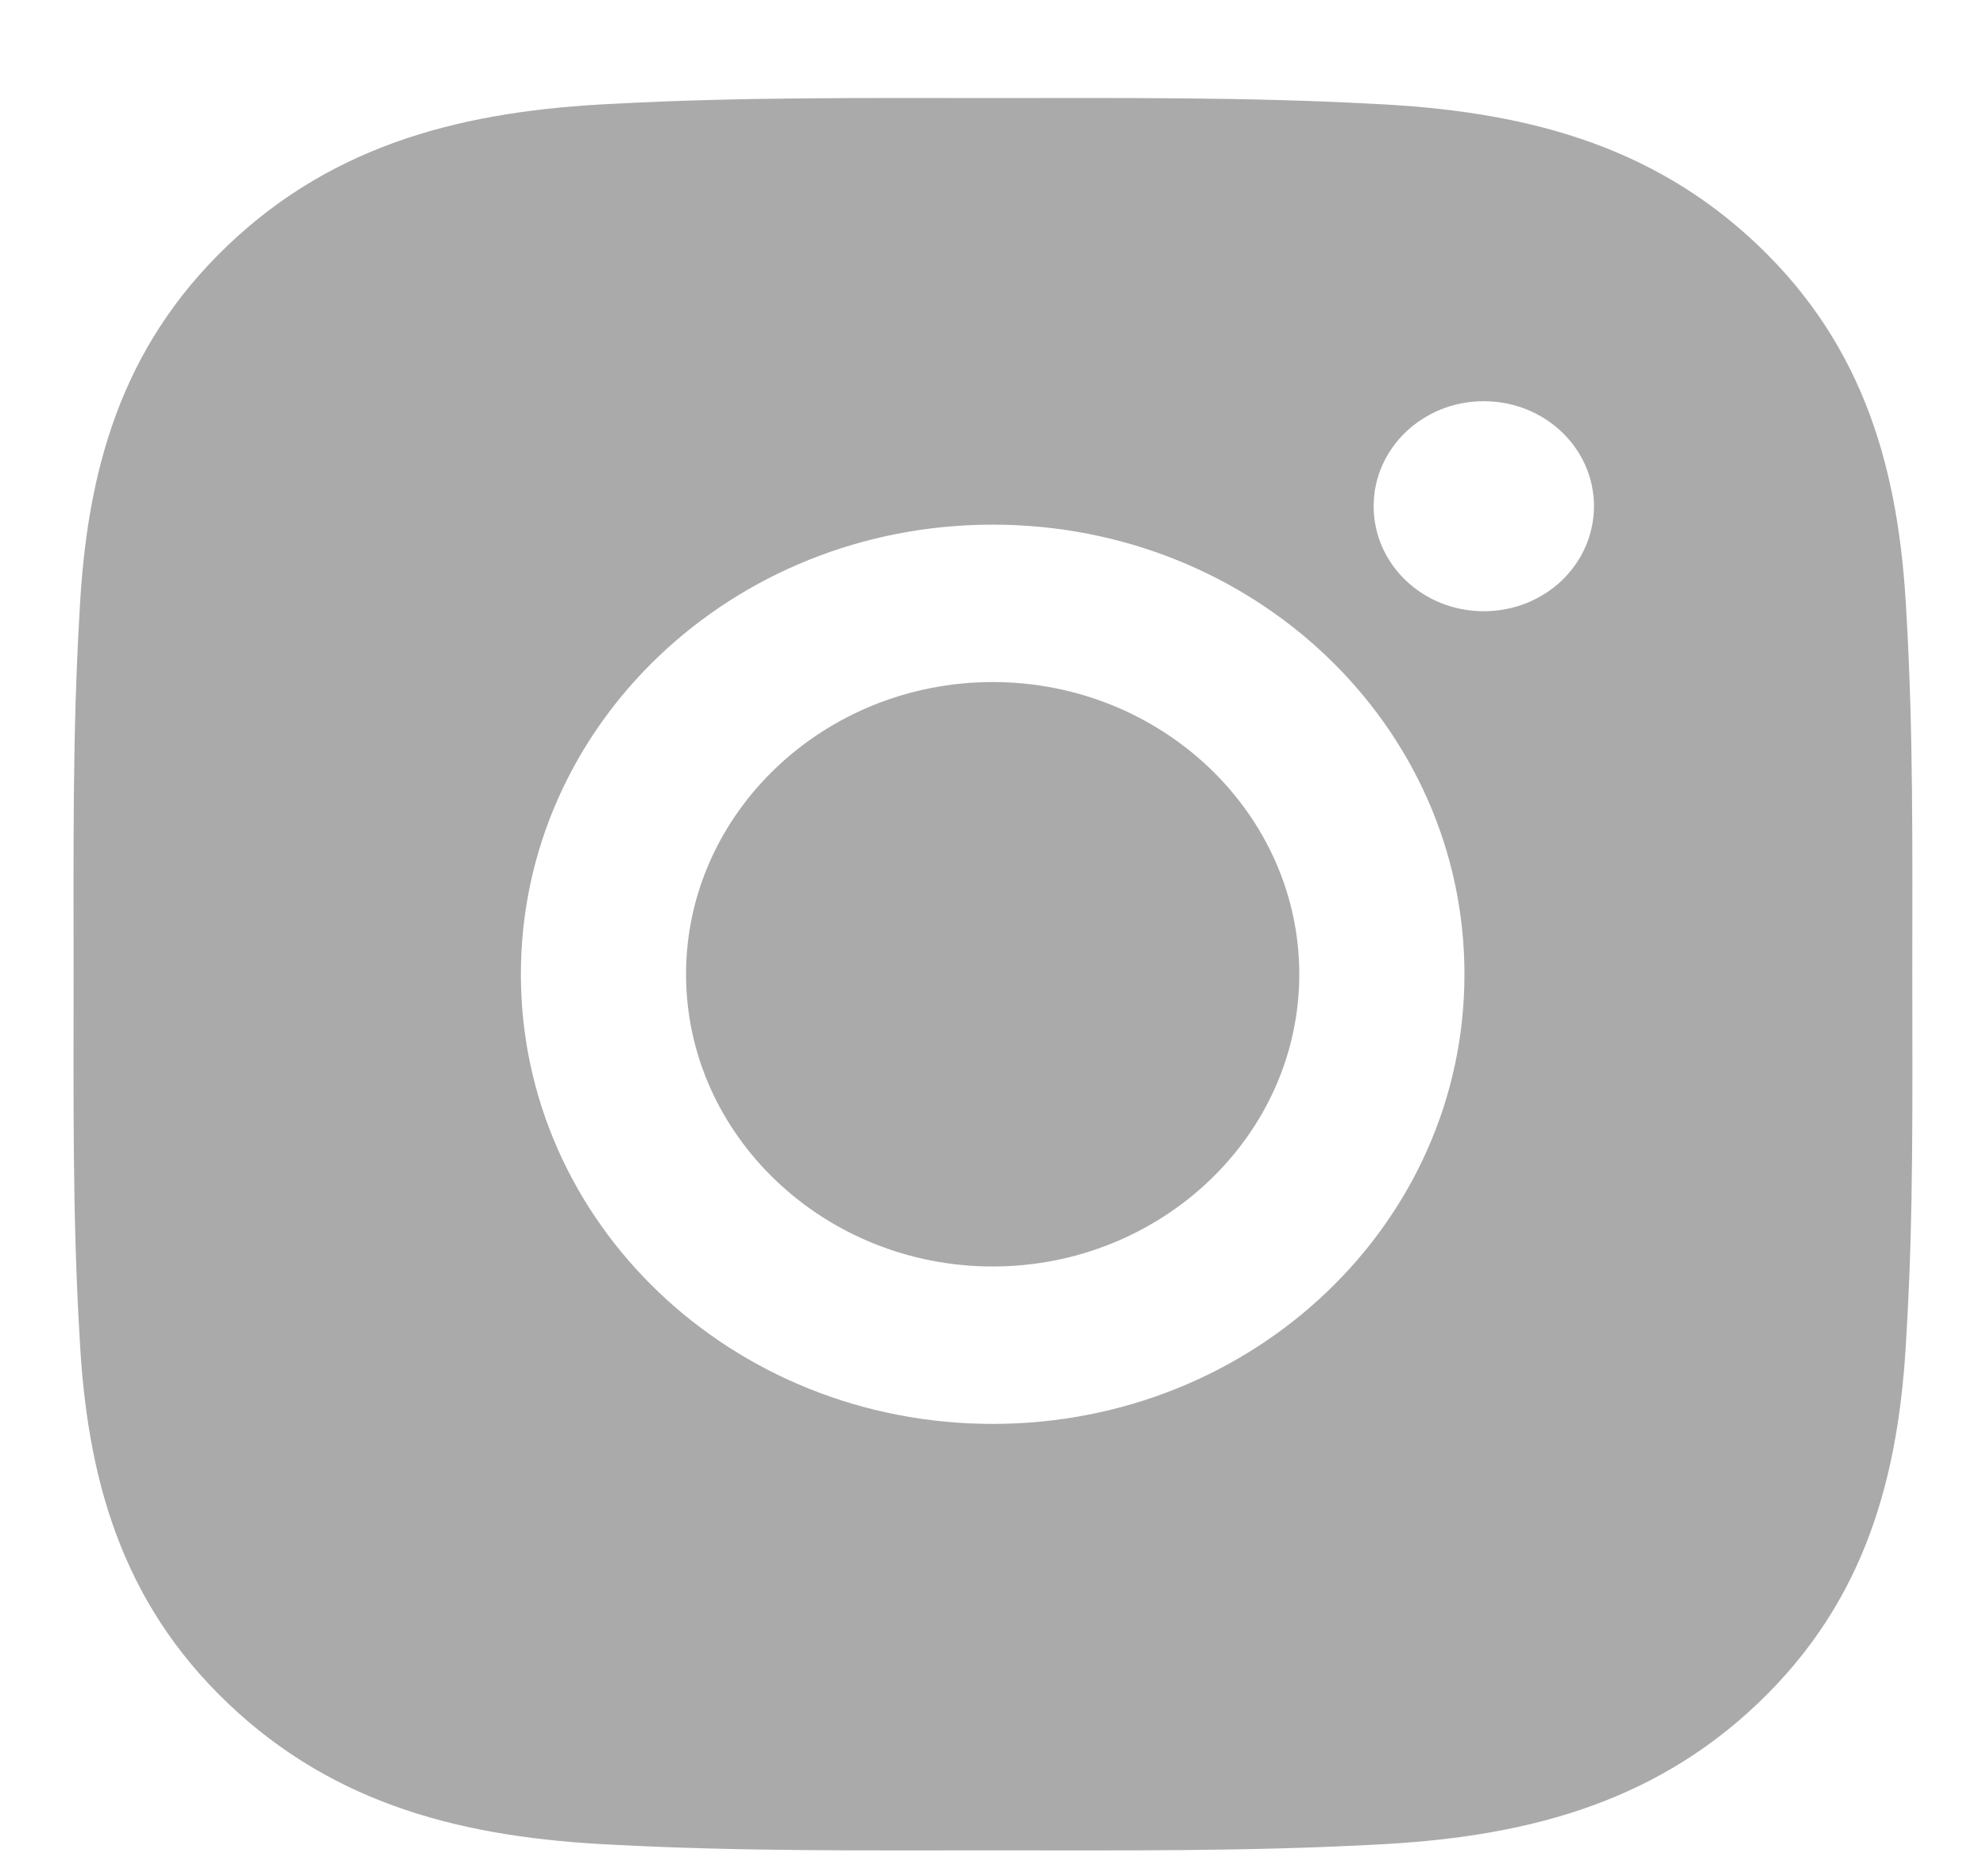
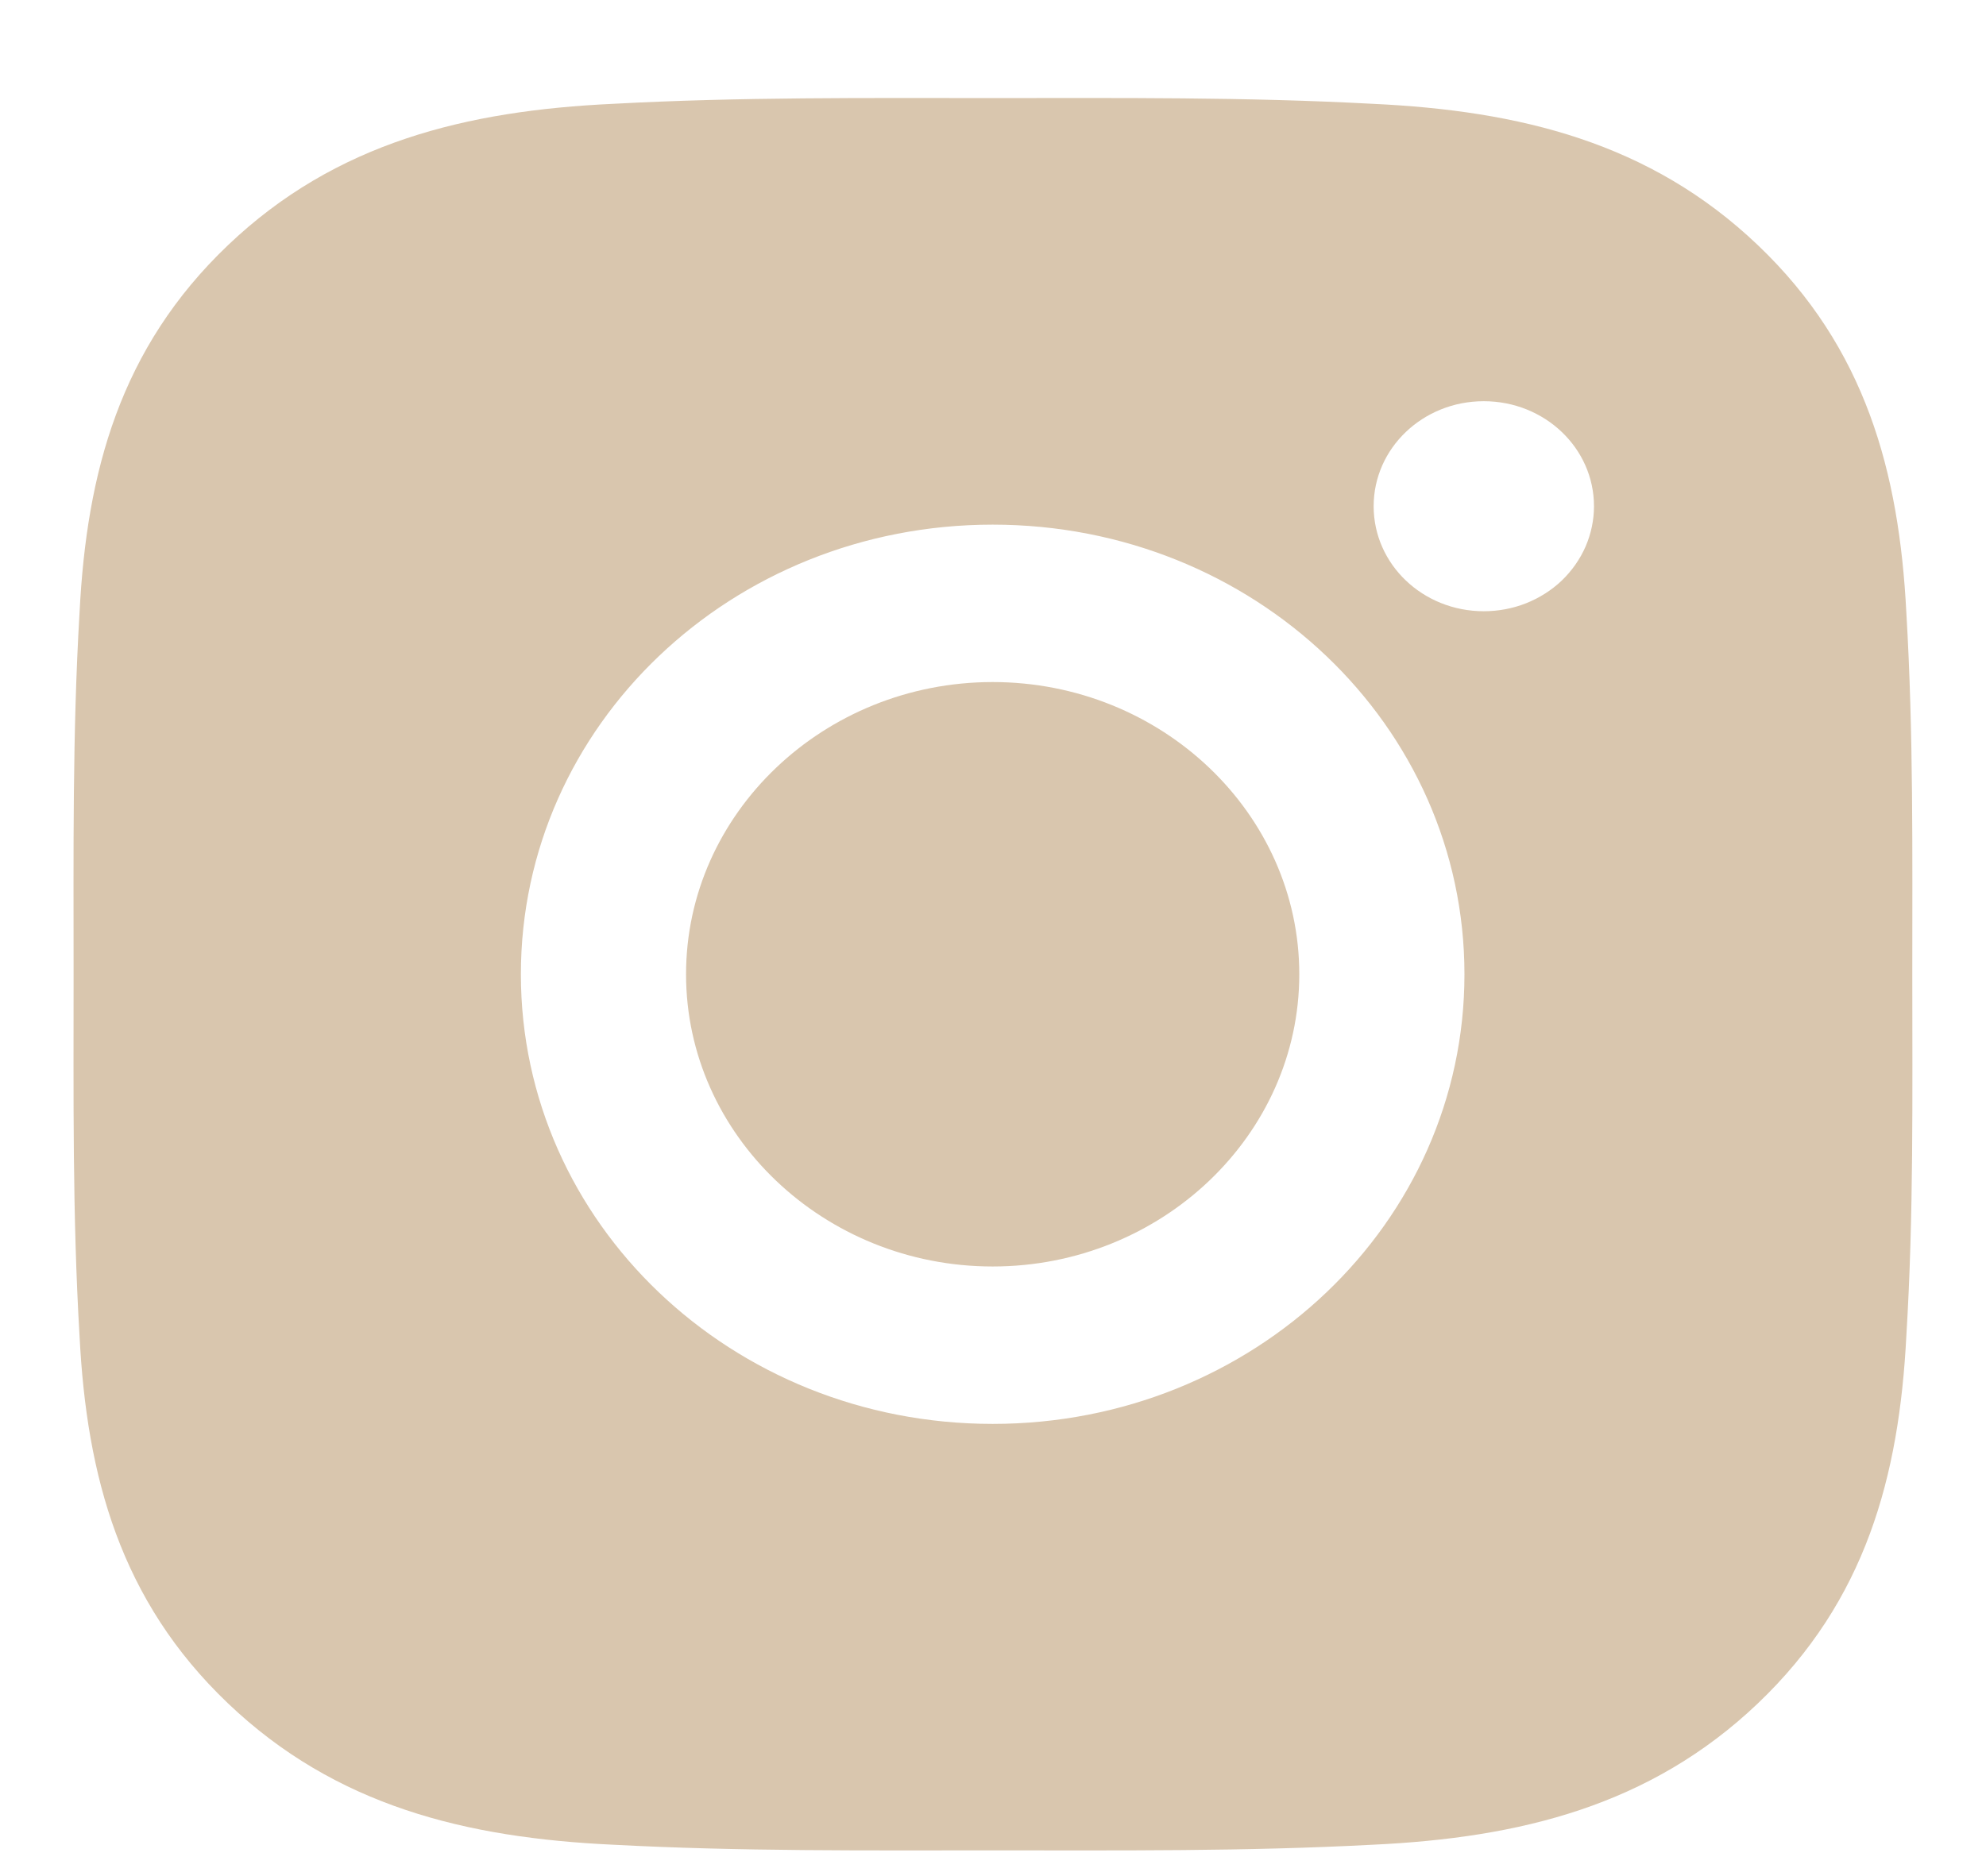
<svg xmlns="http://www.w3.org/2000/svg" width="18" height="17" viewBox="0 0 18 17" fill="none">
-   <path d="M8.997 6.183C7.467 6.183 6.218 7.373 6.218 8.832C6.218 10.29 7.467 11.481 8.997 11.481C10.527 11.481 11.776 10.29 11.776 8.832C11.776 7.373 10.527 6.183 8.997 6.183ZM17.332 8.832C17.332 7.735 17.343 6.648 17.278 5.553C17.213 4.281 16.909 3.153 15.933 2.223C14.956 1.291 13.773 1.003 12.439 0.941C11.288 0.879 10.148 0.889 8.999 0.889C7.849 0.889 6.708 0.879 5.56 0.941C4.225 1.003 3.041 1.293 2.066 2.223C1.088 3.155 0.785 4.281 0.721 5.553C0.656 6.65 0.667 7.737 0.667 8.832C0.667 9.927 0.656 11.016 0.721 12.111C0.785 13.382 1.09 14.511 2.066 15.441C3.043 16.373 4.225 16.661 5.56 16.723C6.71 16.784 7.851 16.774 8.999 16.774C10.15 16.774 11.29 16.784 12.439 16.723C13.773 16.661 14.957 16.371 15.933 15.441C16.911 14.509 17.213 13.382 17.278 12.111C17.345 11.016 17.332 9.929 17.332 8.832ZM8.997 12.908C6.631 12.908 4.721 11.087 4.721 8.832C4.721 6.576 6.631 4.756 8.997 4.756C11.363 4.756 13.273 6.576 13.273 8.832C13.273 11.087 11.363 12.908 8.997 12.908ZM13.448 5.541C12.896 5.541 12.45 5.116 12.45 4.589C12.45 4.063 12.896 3.637 13.448 3.637C14.001 3.637 14.447 4.063 14.447 4.589C14.447 4.714 14.421 4.838 14.371 4.954C14.321 5.069 14.247 5.174 14.155 5.263C14.062 5.351 13.952 5.421 13.831 5.469C13.709 5.517 13.579 5.541 13.448 5.541Z" fill="#AAAAAA" />
+   <path d="M8.997 6.183C7.467 6.183 6.218 7.373 6.218 8.832C6.218 10.29 7.467 11.481 8.997 11.481C10.527 11.481 11.776 10.29 11.776 8.832C11.776 7.373 10.527 6.183 8.997 6.183ZM17.332 8.832C17.332 7.735 17.343 6.648 17.278 5.553C17.213 4.281 16.909 3.153 15.933 2.223C14.956 1.291 13.773 1.003 12.439 0.941C11.288 0.879 10.148 0.889 8.999 0.889C7.849 0.889 6.708 0.879 5.56 0.941C4.225 1.003 3.041 1.293 2.066 2.223C1.088 3.155 0.785 4.281 0.721 5.553C0.656 6.65 0.667 7.737 0.667 8.832C0.667 9.927 0.656 11.016 0.721 12.111C0.785 13.382 1.09 14.511 2.066 15.441C3.043 16.373 4.225 16.661 5.56 16.723C6.71 16.784 7.851 16.774 8.999 16.774C10.15 16.774 11.29 16.784 12.439 16.723C13.773 16.661 14.957 16.371 15.933 15.441C16.911 14.509 17.213 13.382 17.278 12.111C17.345 11.016 17.332 9.929 17.332 8.832ZM8.997 12.908C6.631 12.908 4.721 11.087 4.721 8.832C4.721 6.576 6.631 4.756 8.997 4.756C11.363 4.756 13.273 6.576 13.273 8.832C13.273 11.087 11.363 12.908 8.997 12.908ZM13.448 5.541C12.896 5.541 12.45 5.116 12.45 4.589C12.45 4.063 12.896 3.637 13.448 3.637C14.001 3.637 14.447 4.063 14.447 4.589C14.447 4.714 14.421 4.838 14.371 4.954C14.321 5.069 14.247 5.174 14.155 5.263C14.062 5.351 13.952 5.421 13.831 5.469C13.709 5.517 13.579 5.541 13.448 5.541Z" fill="#d9c6ae" />
</svg>
